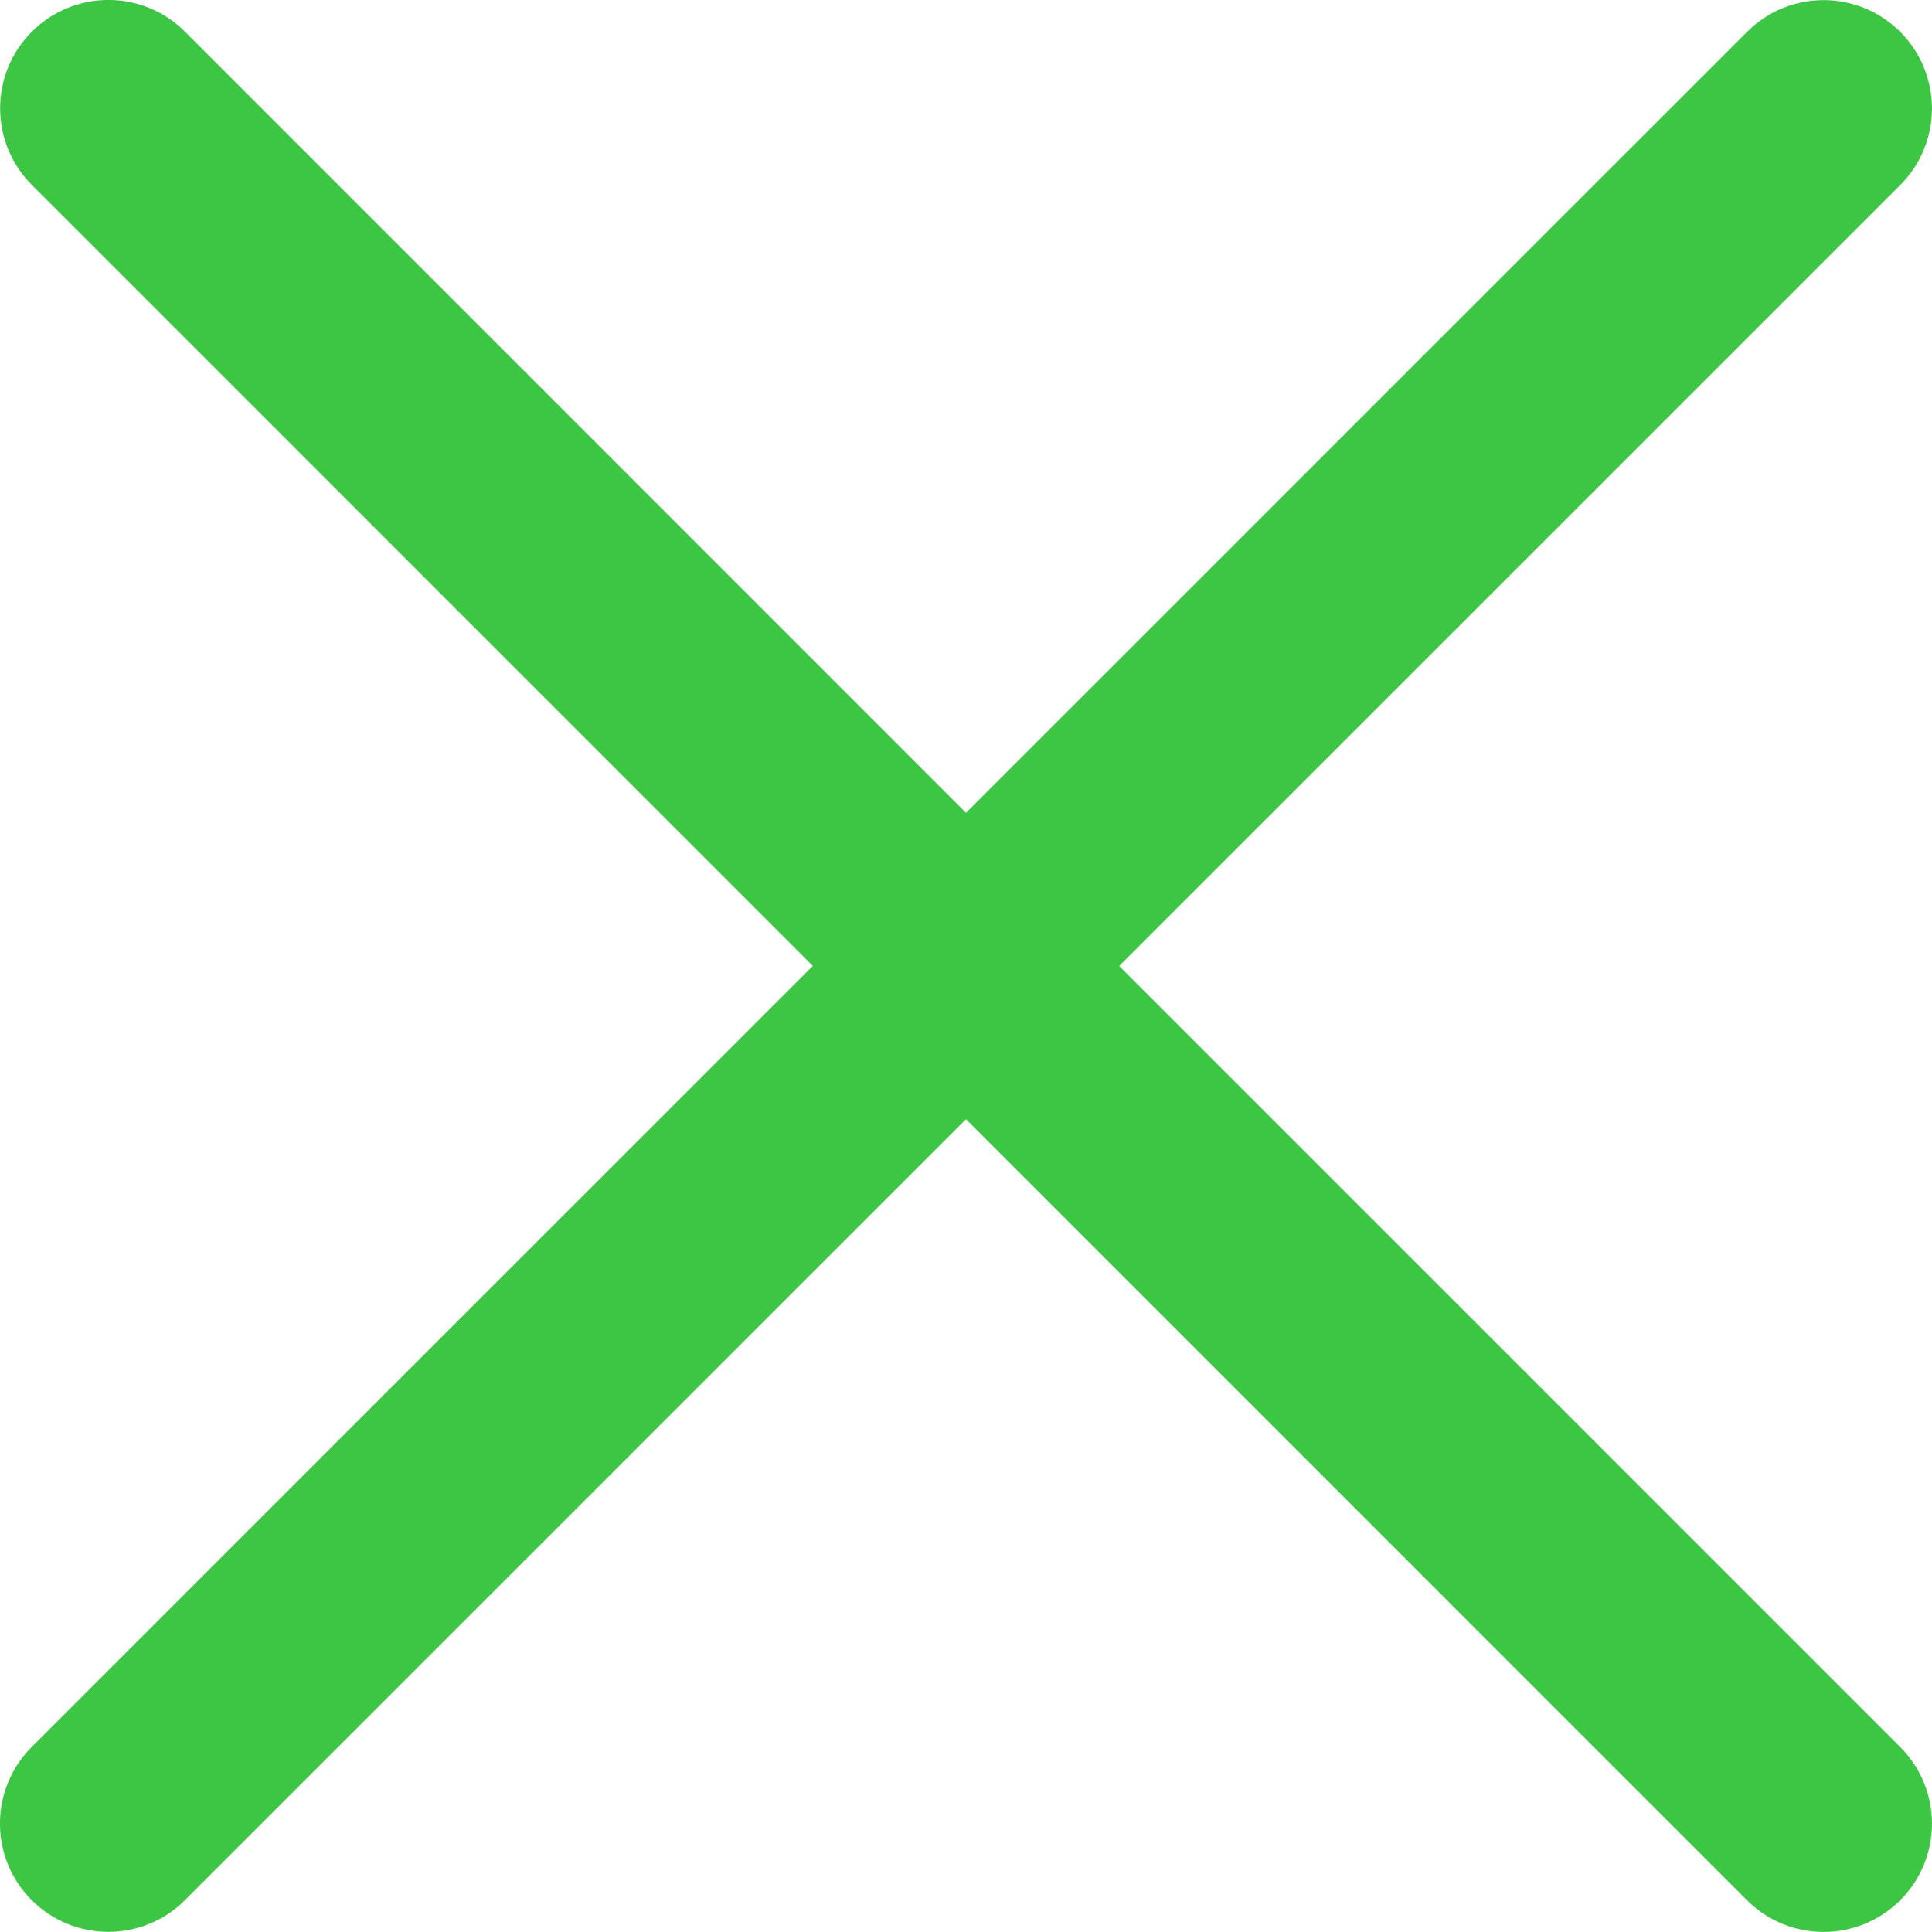
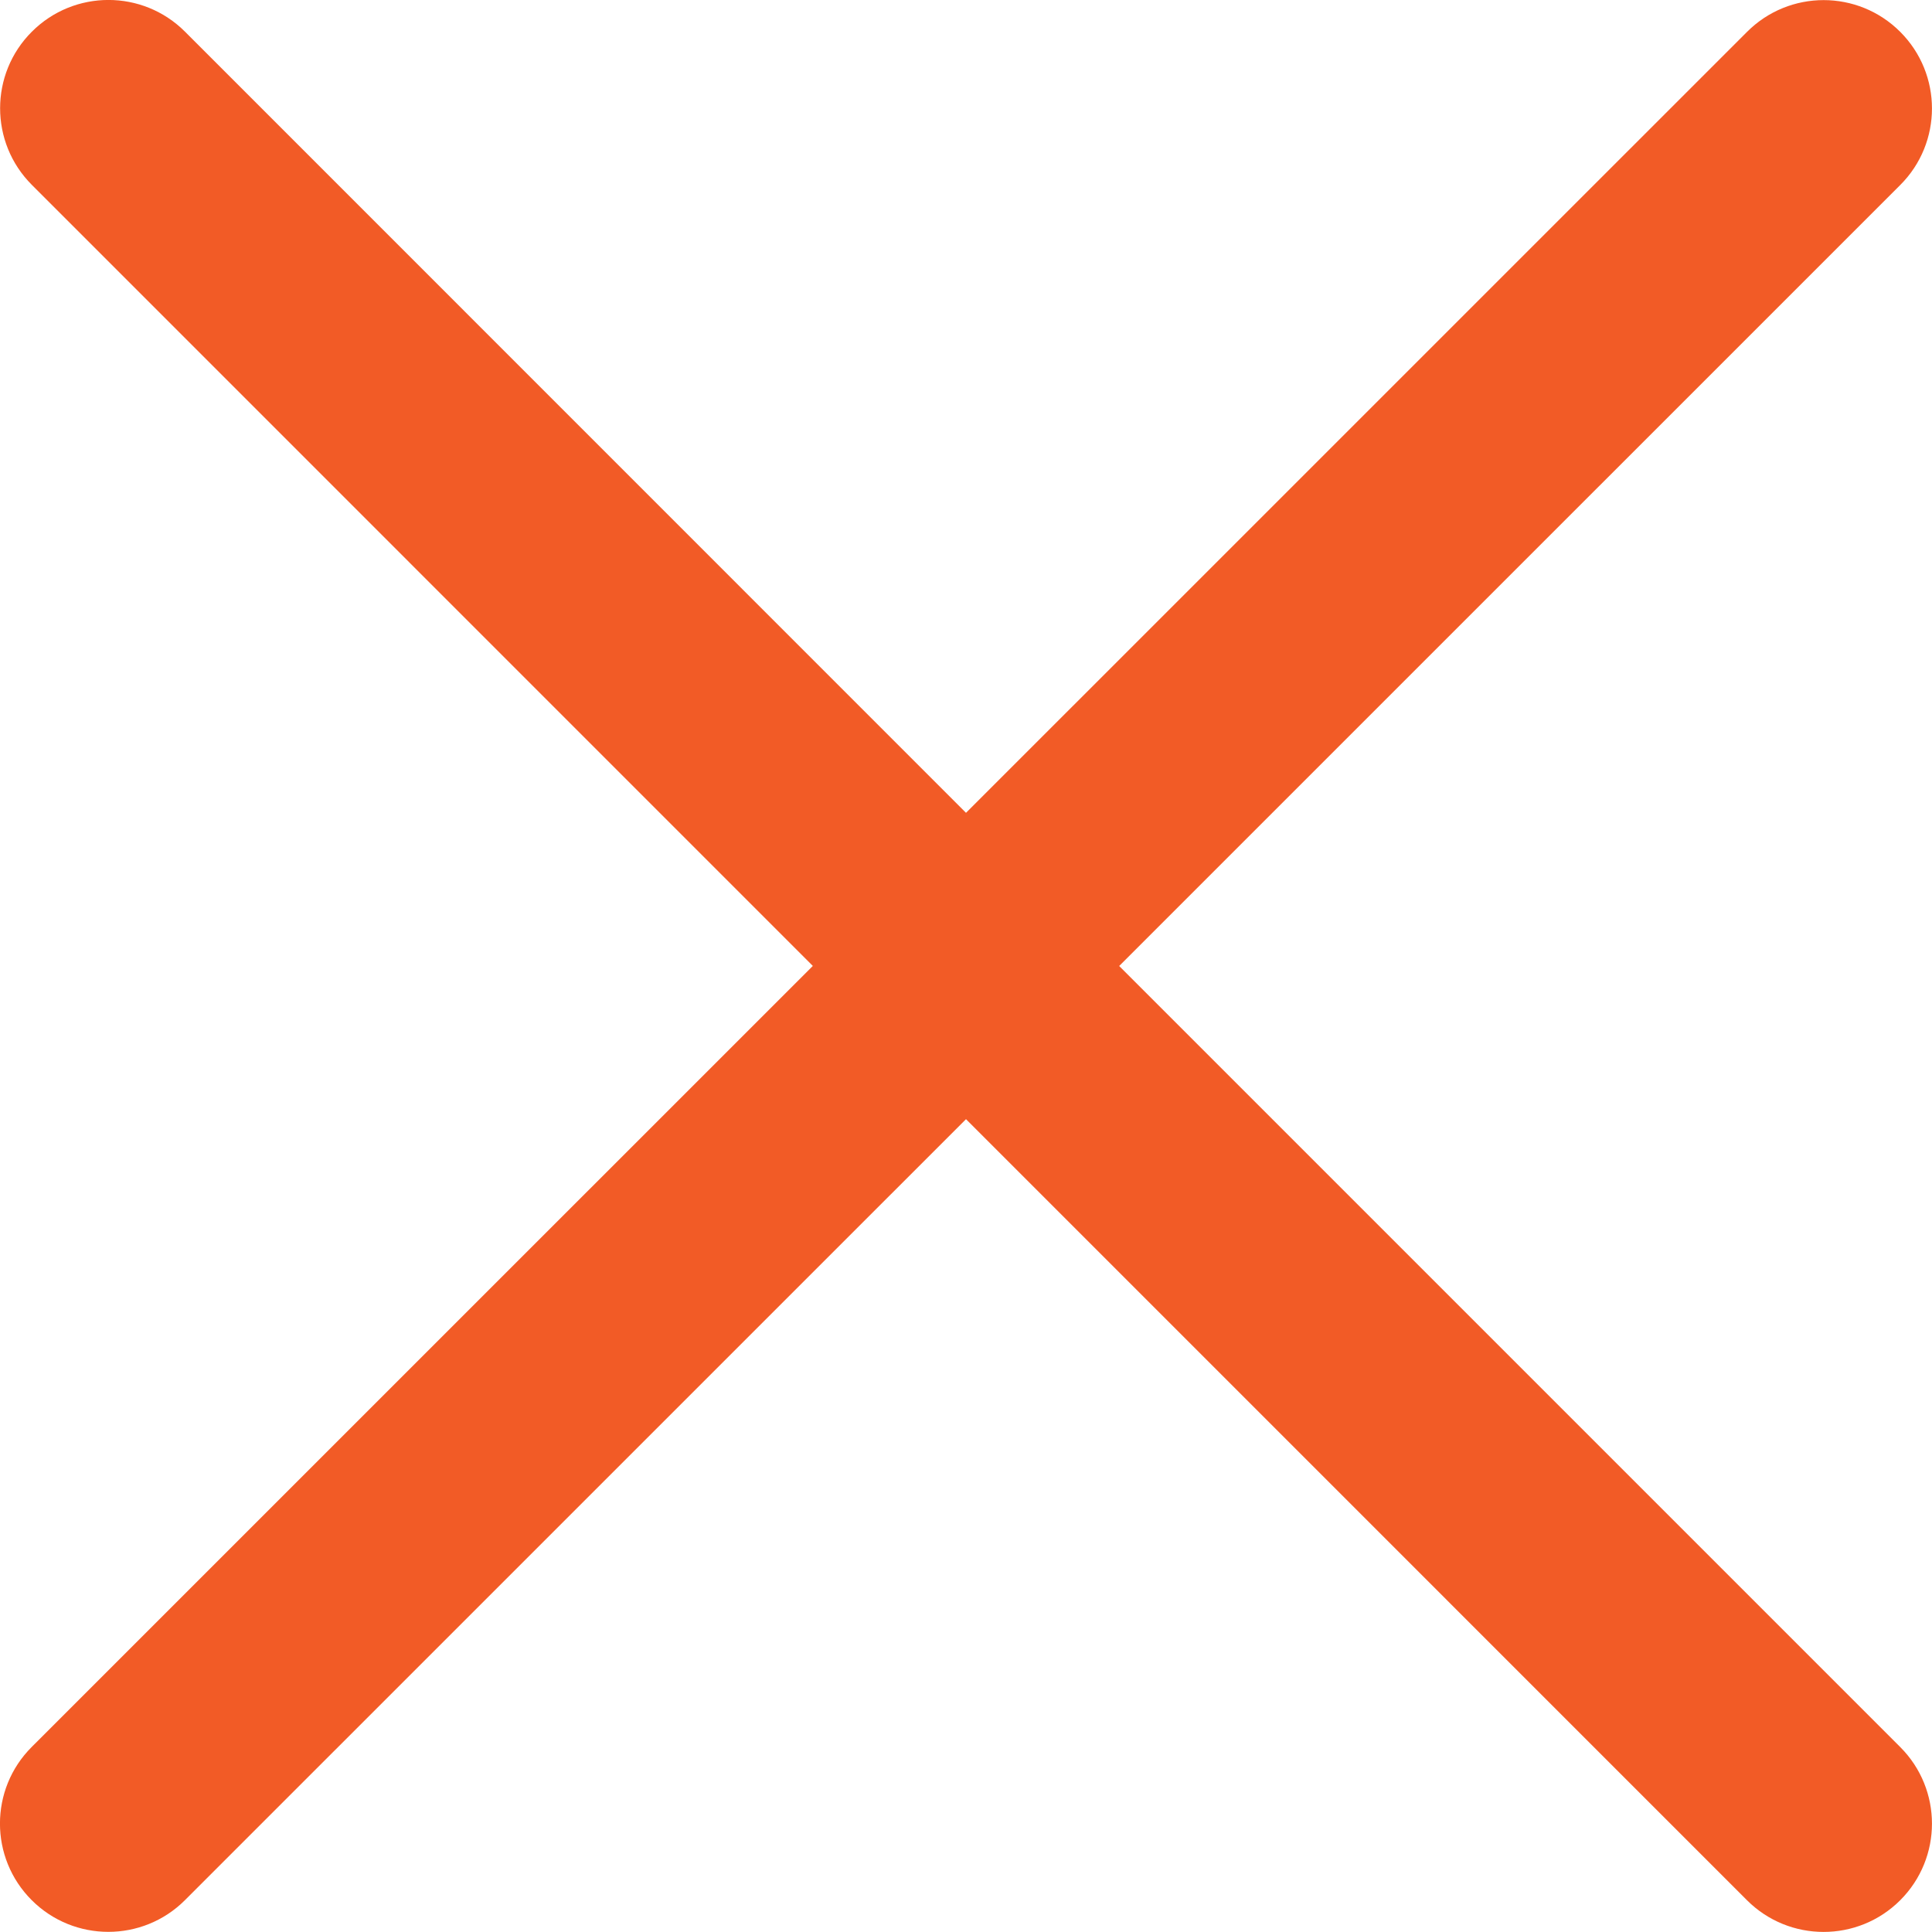
<svg xmlns="http://www.w3.org/2000/svg" version="1.0" id="Layer_1" x="0px" y="0px" width="26.752px" height="26.752px" viewBox="0 0 26.752 26.752" enable-background="new 0 0 26.752 26.752" xml:space="preserve">
-   <path fill="#3dc644" d="M15.497,13.376L26.312,2.562c0.586-0.585,0.586-1.535,0-2.121s-1.535-0.586-2.121,0L13.376,11.255L2.562,0.439 c-0.586-0.586-1.535-0.586-2.121,0c-0.586,0.585-0.586,1.535,0,2.121l10.814,10.815L0.439,24.19c-0.586,0.586-0.586,1.535,0,2.121 c0.293,0.293,0.677,0.439,1.061,0.439s0.768-0.146,1.061-0.439l10.815-10.814L24.19,26.312c0.293,0.293,0.677,0.439,1.061,0.439 s0.768-0.146,1.061-0.439c0.586-0.586,0.586-1.535,0-2.121L15.497,13.376z" />
+   <path fill="#f25b26" d="M15.497,13.376L26.312,2.562c0.586-0.585,0.586-1.535,0-2.121s-1.535-0.586-2.121,0L13.376,11.255L2.562,0.439 c-0.586-0.586-1.535-0.586-2.121,0c-0.586,0.585-0.586,1.535,0,2.121l10.814,10.815L0.439,24.19c-0.586,0.586-0.586,1.535,0,2.121 c0.293,0.293,0.677,0.439,1.061,0.439s0.768-0.146,1.061-0.439l10.815-10.814L24.19,26.312c0.293,0.293,0.677,0.439,1.061,0.439 s0.768-0.146,1.061-0.439c0.586-0.586,0.586-1.535,0-2.121L15.497,13.376z" />
</svg>
